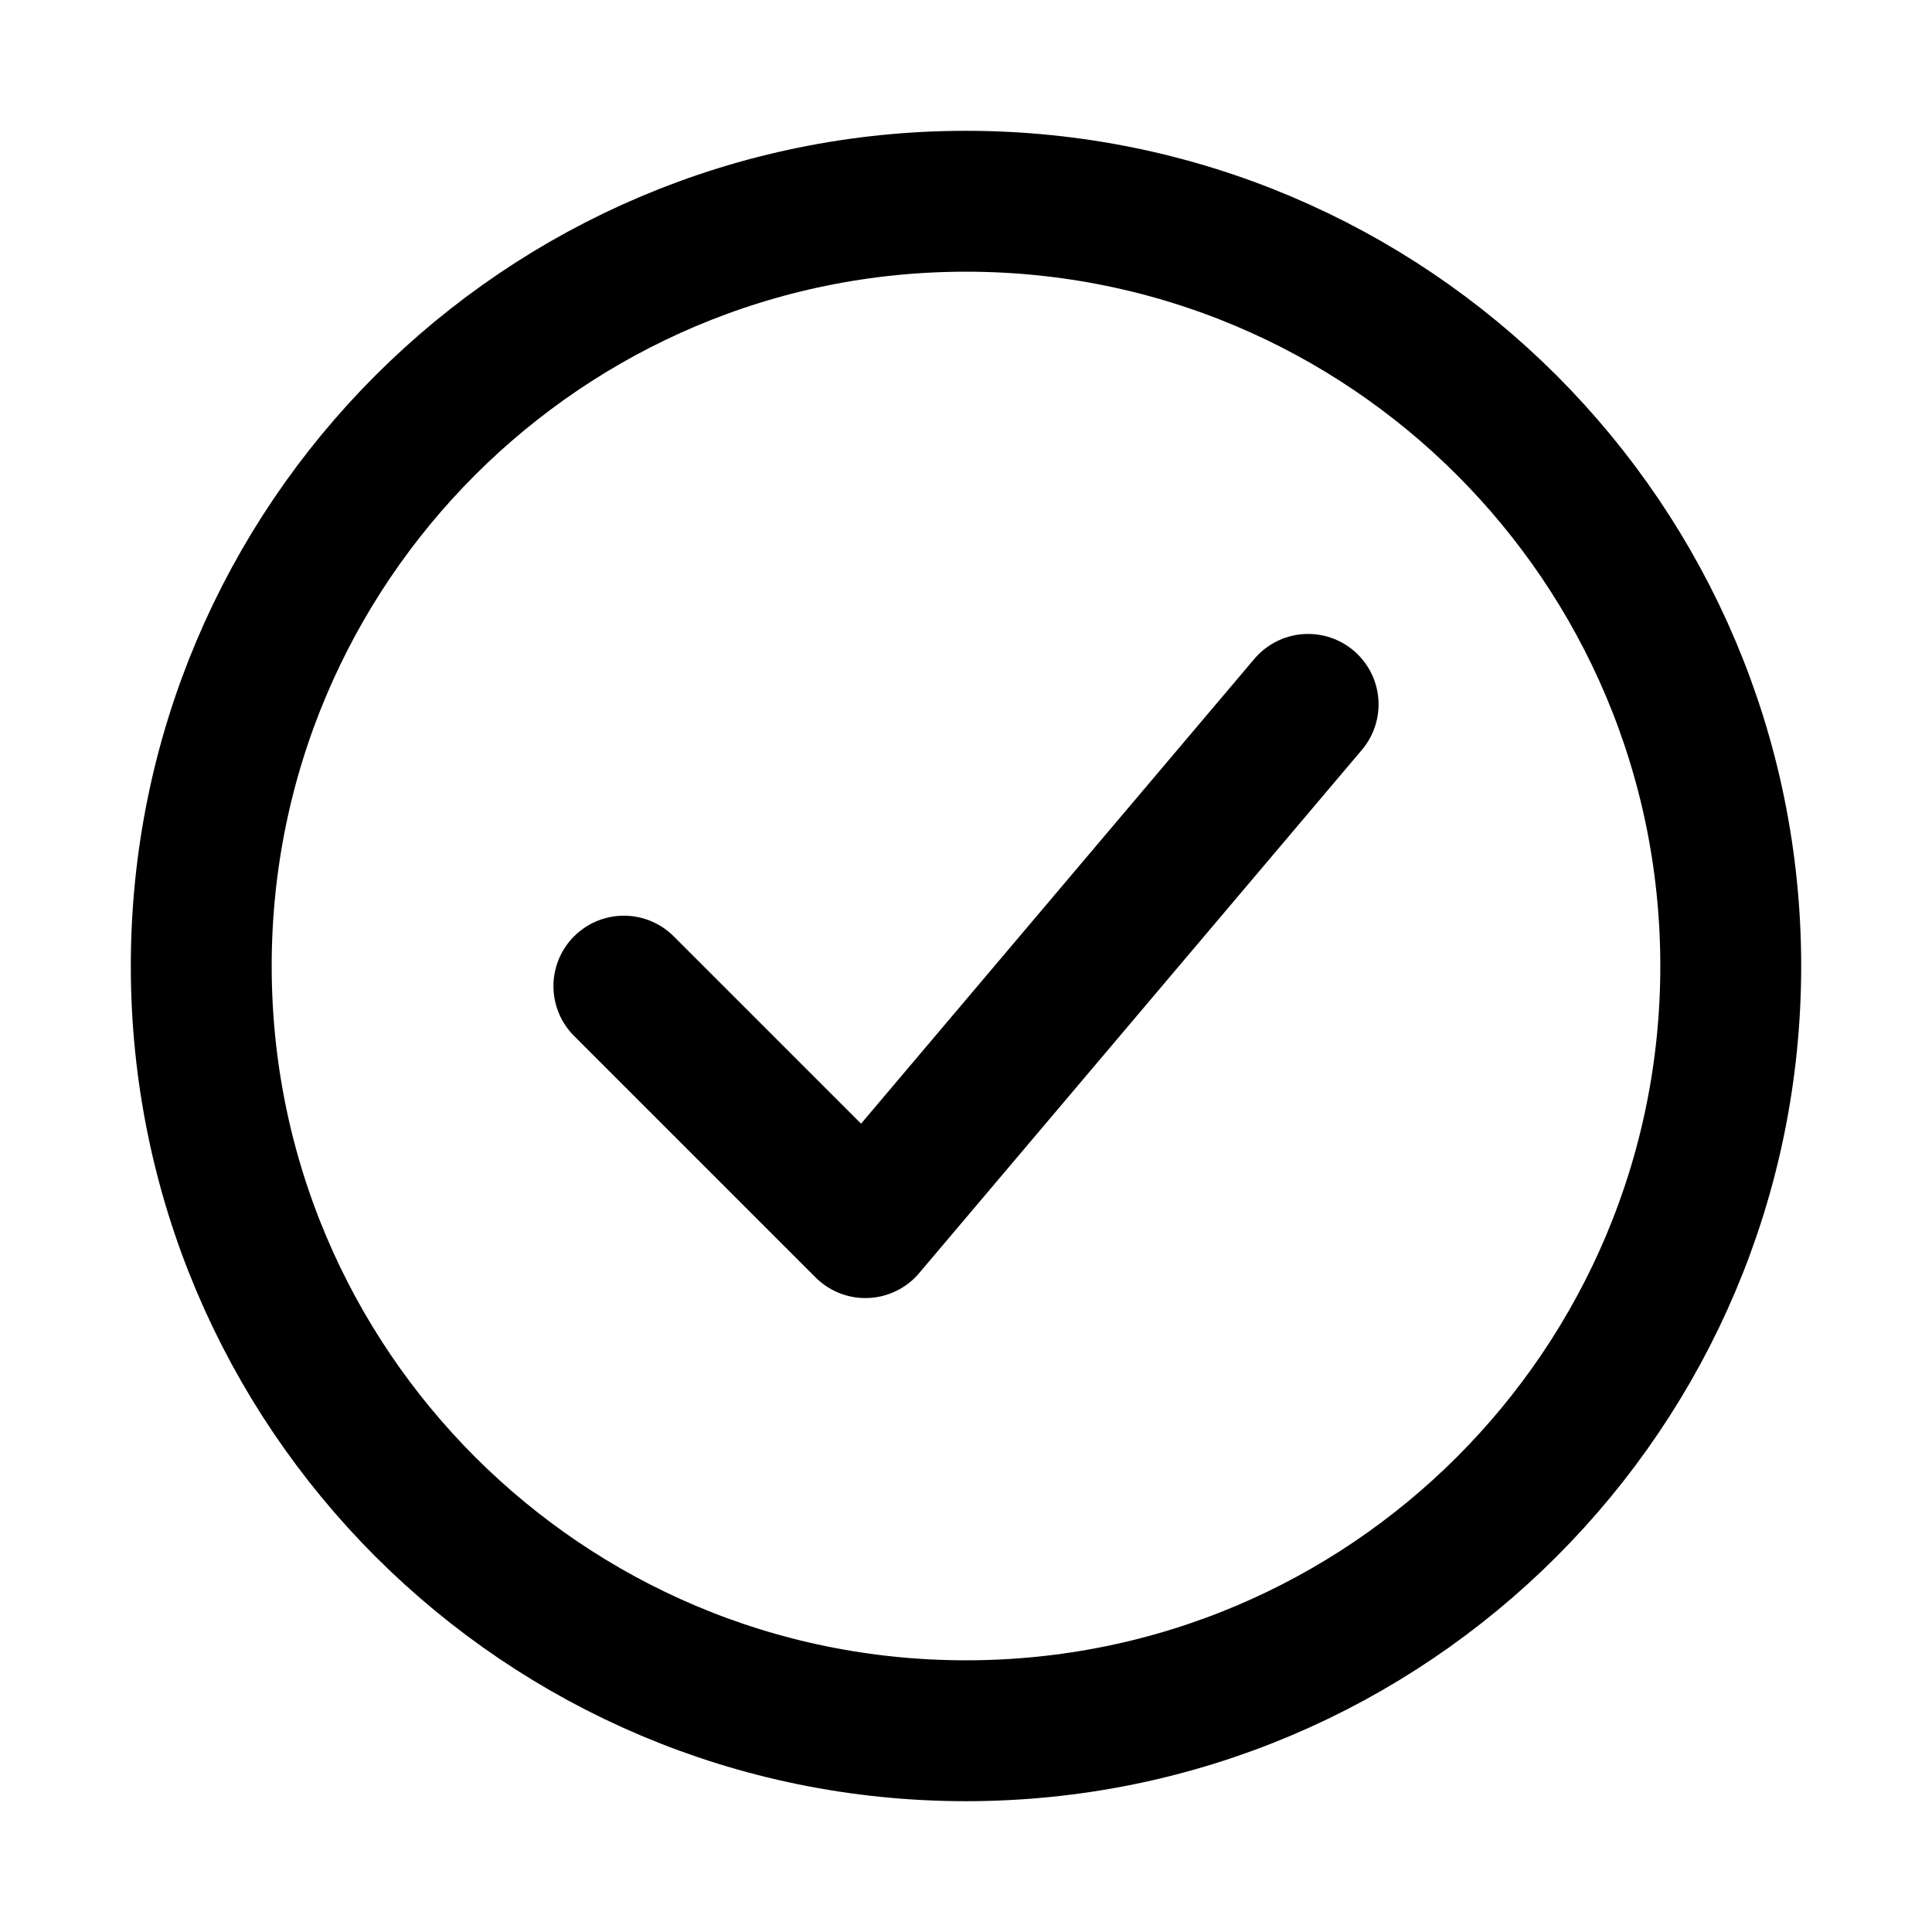
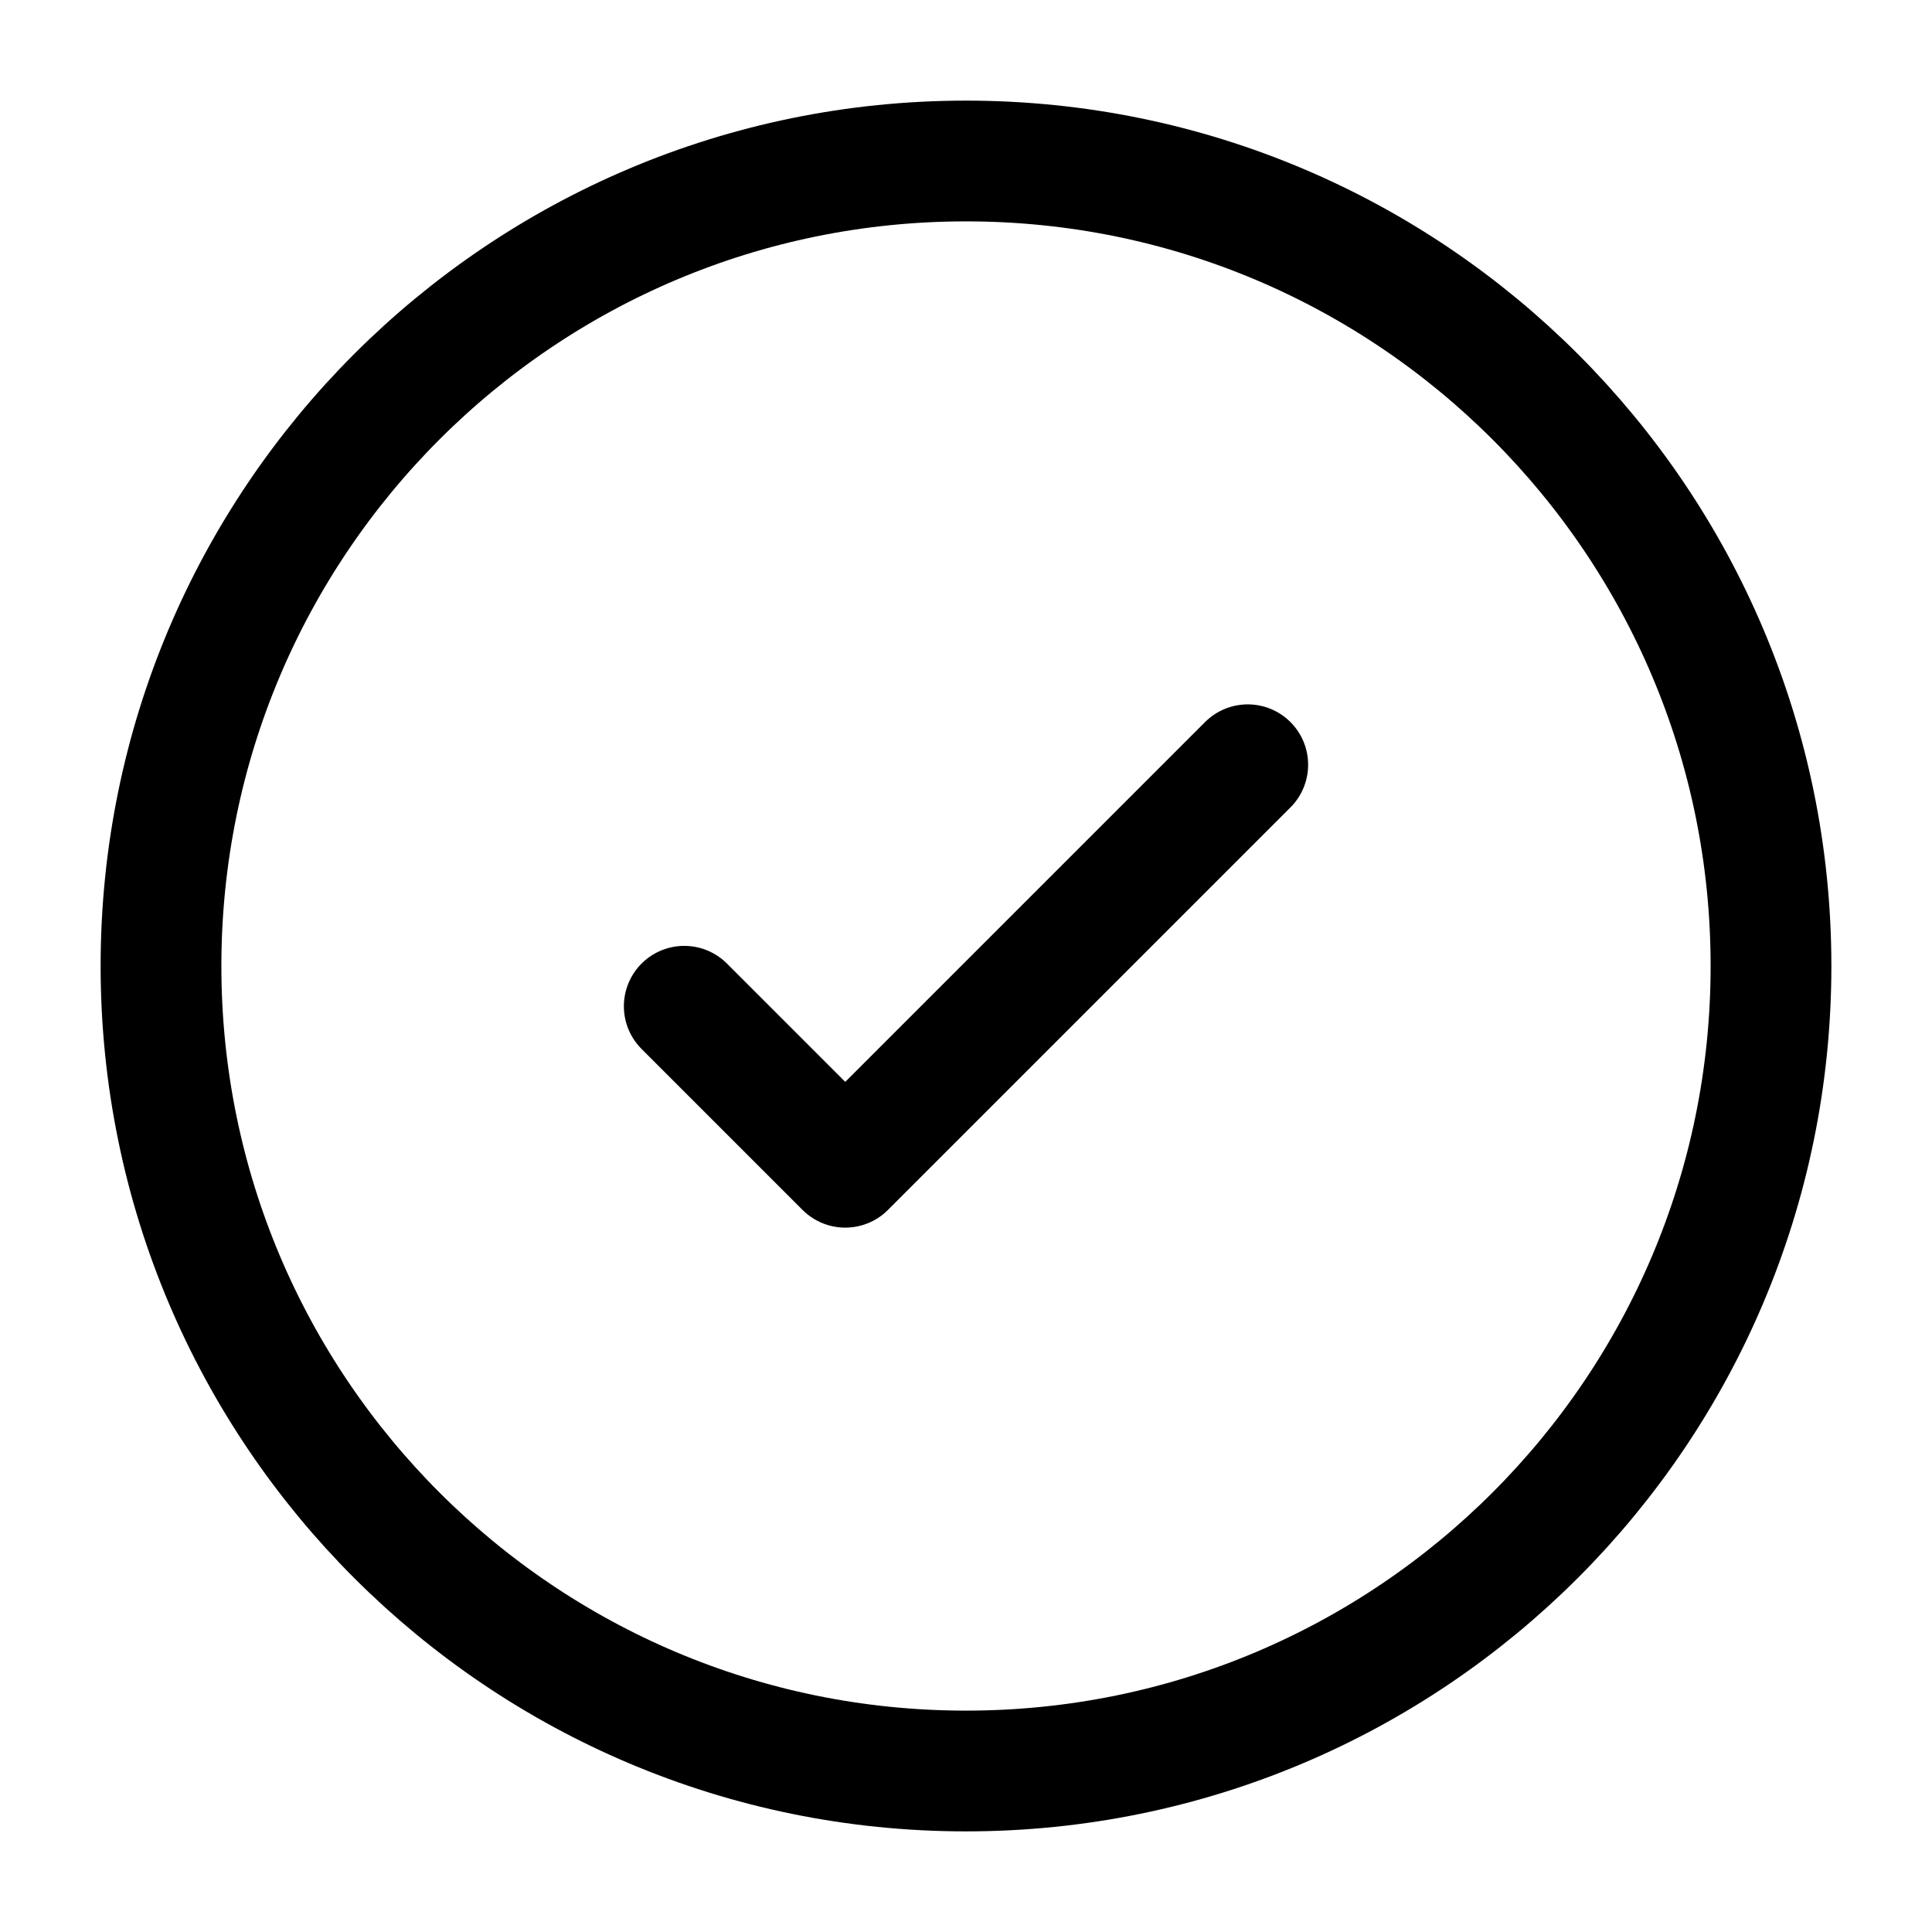
- <svg xmlns="http://www.w3.org/2000/svg" viewBox="0 0 24 24" fill="none" stroke="currentColor" stroke-width="1.75" stroke-linecap="round" stroke-linejoin="round">
-   <circle cx="12" cy="12" r="9.5" />
-   <path d="M7.75 12.25L10.75 15.25L16.25 8.75" />
+ <svg xmlns="http://www.w3.org/2000/svg" viewBox="0 0 24 24" fill="none" stroke="currentColor" stroke-width="1.5" stroke-linecap="round" stroke-linejoin="round">
+   <circle cx="12" cy="12" r="10" />
+   <path d="M8.5 12.5L10.5 14.5L15.5 9.5" />
</svg>
